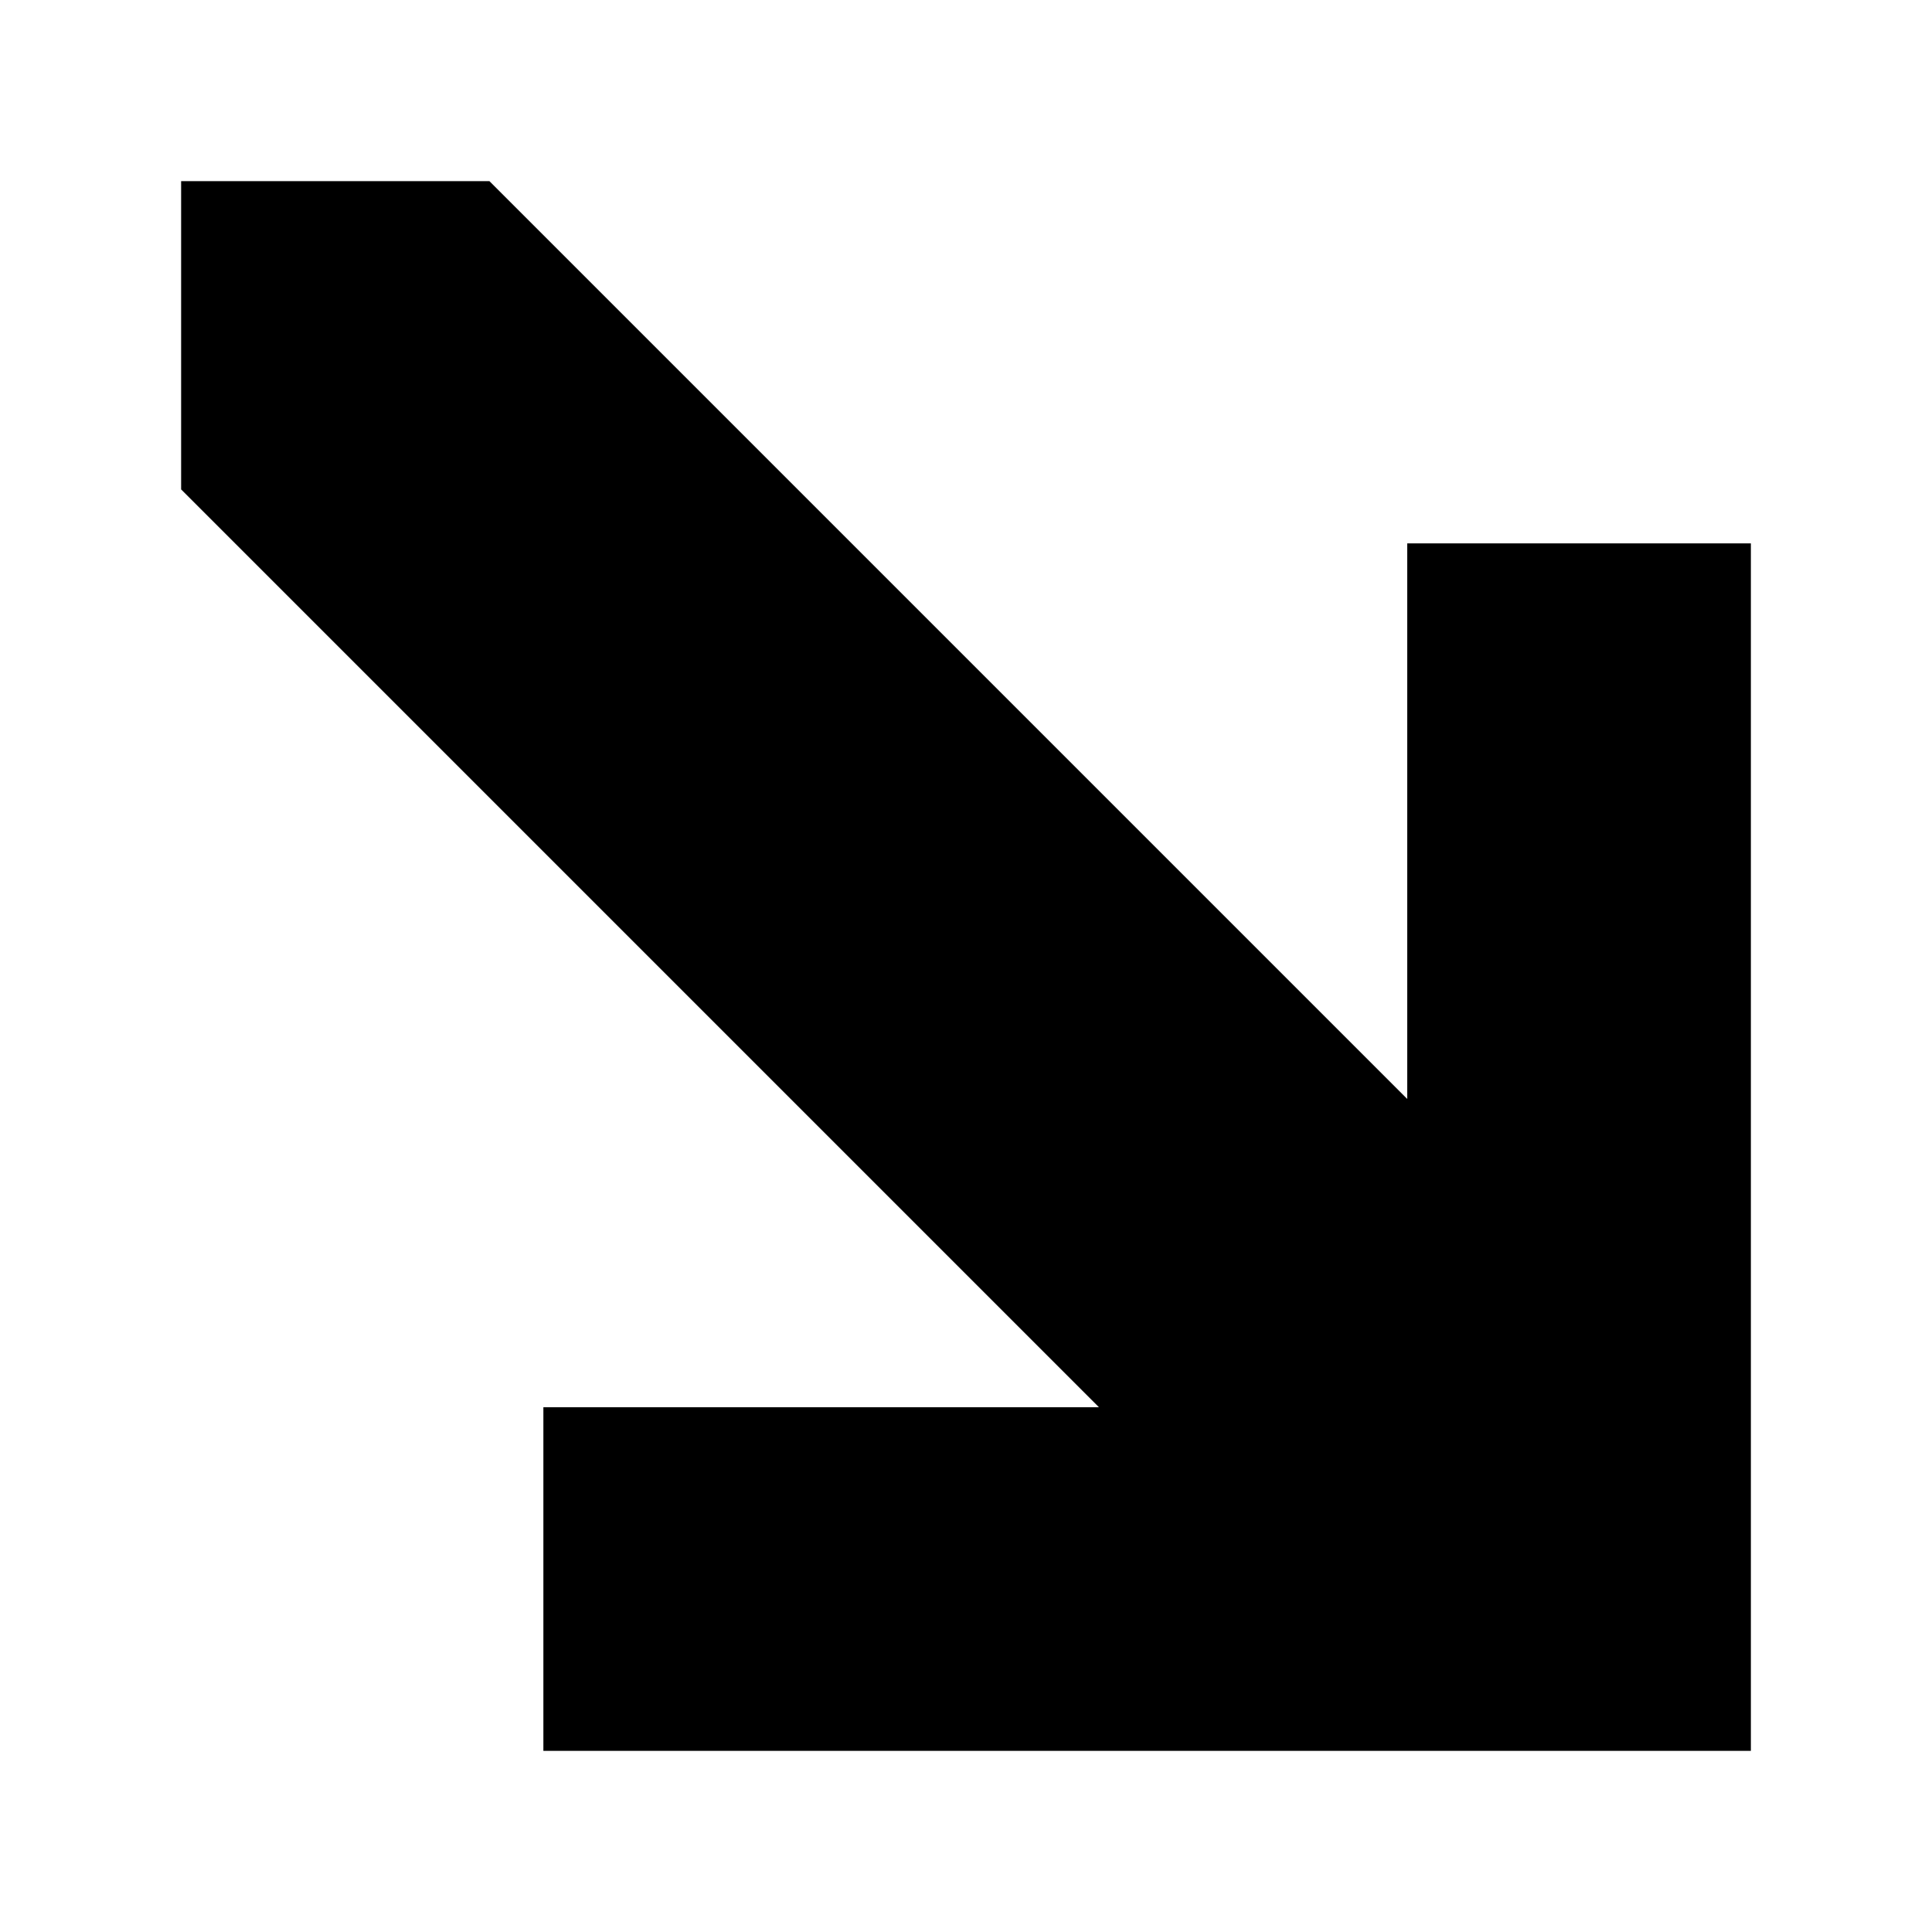
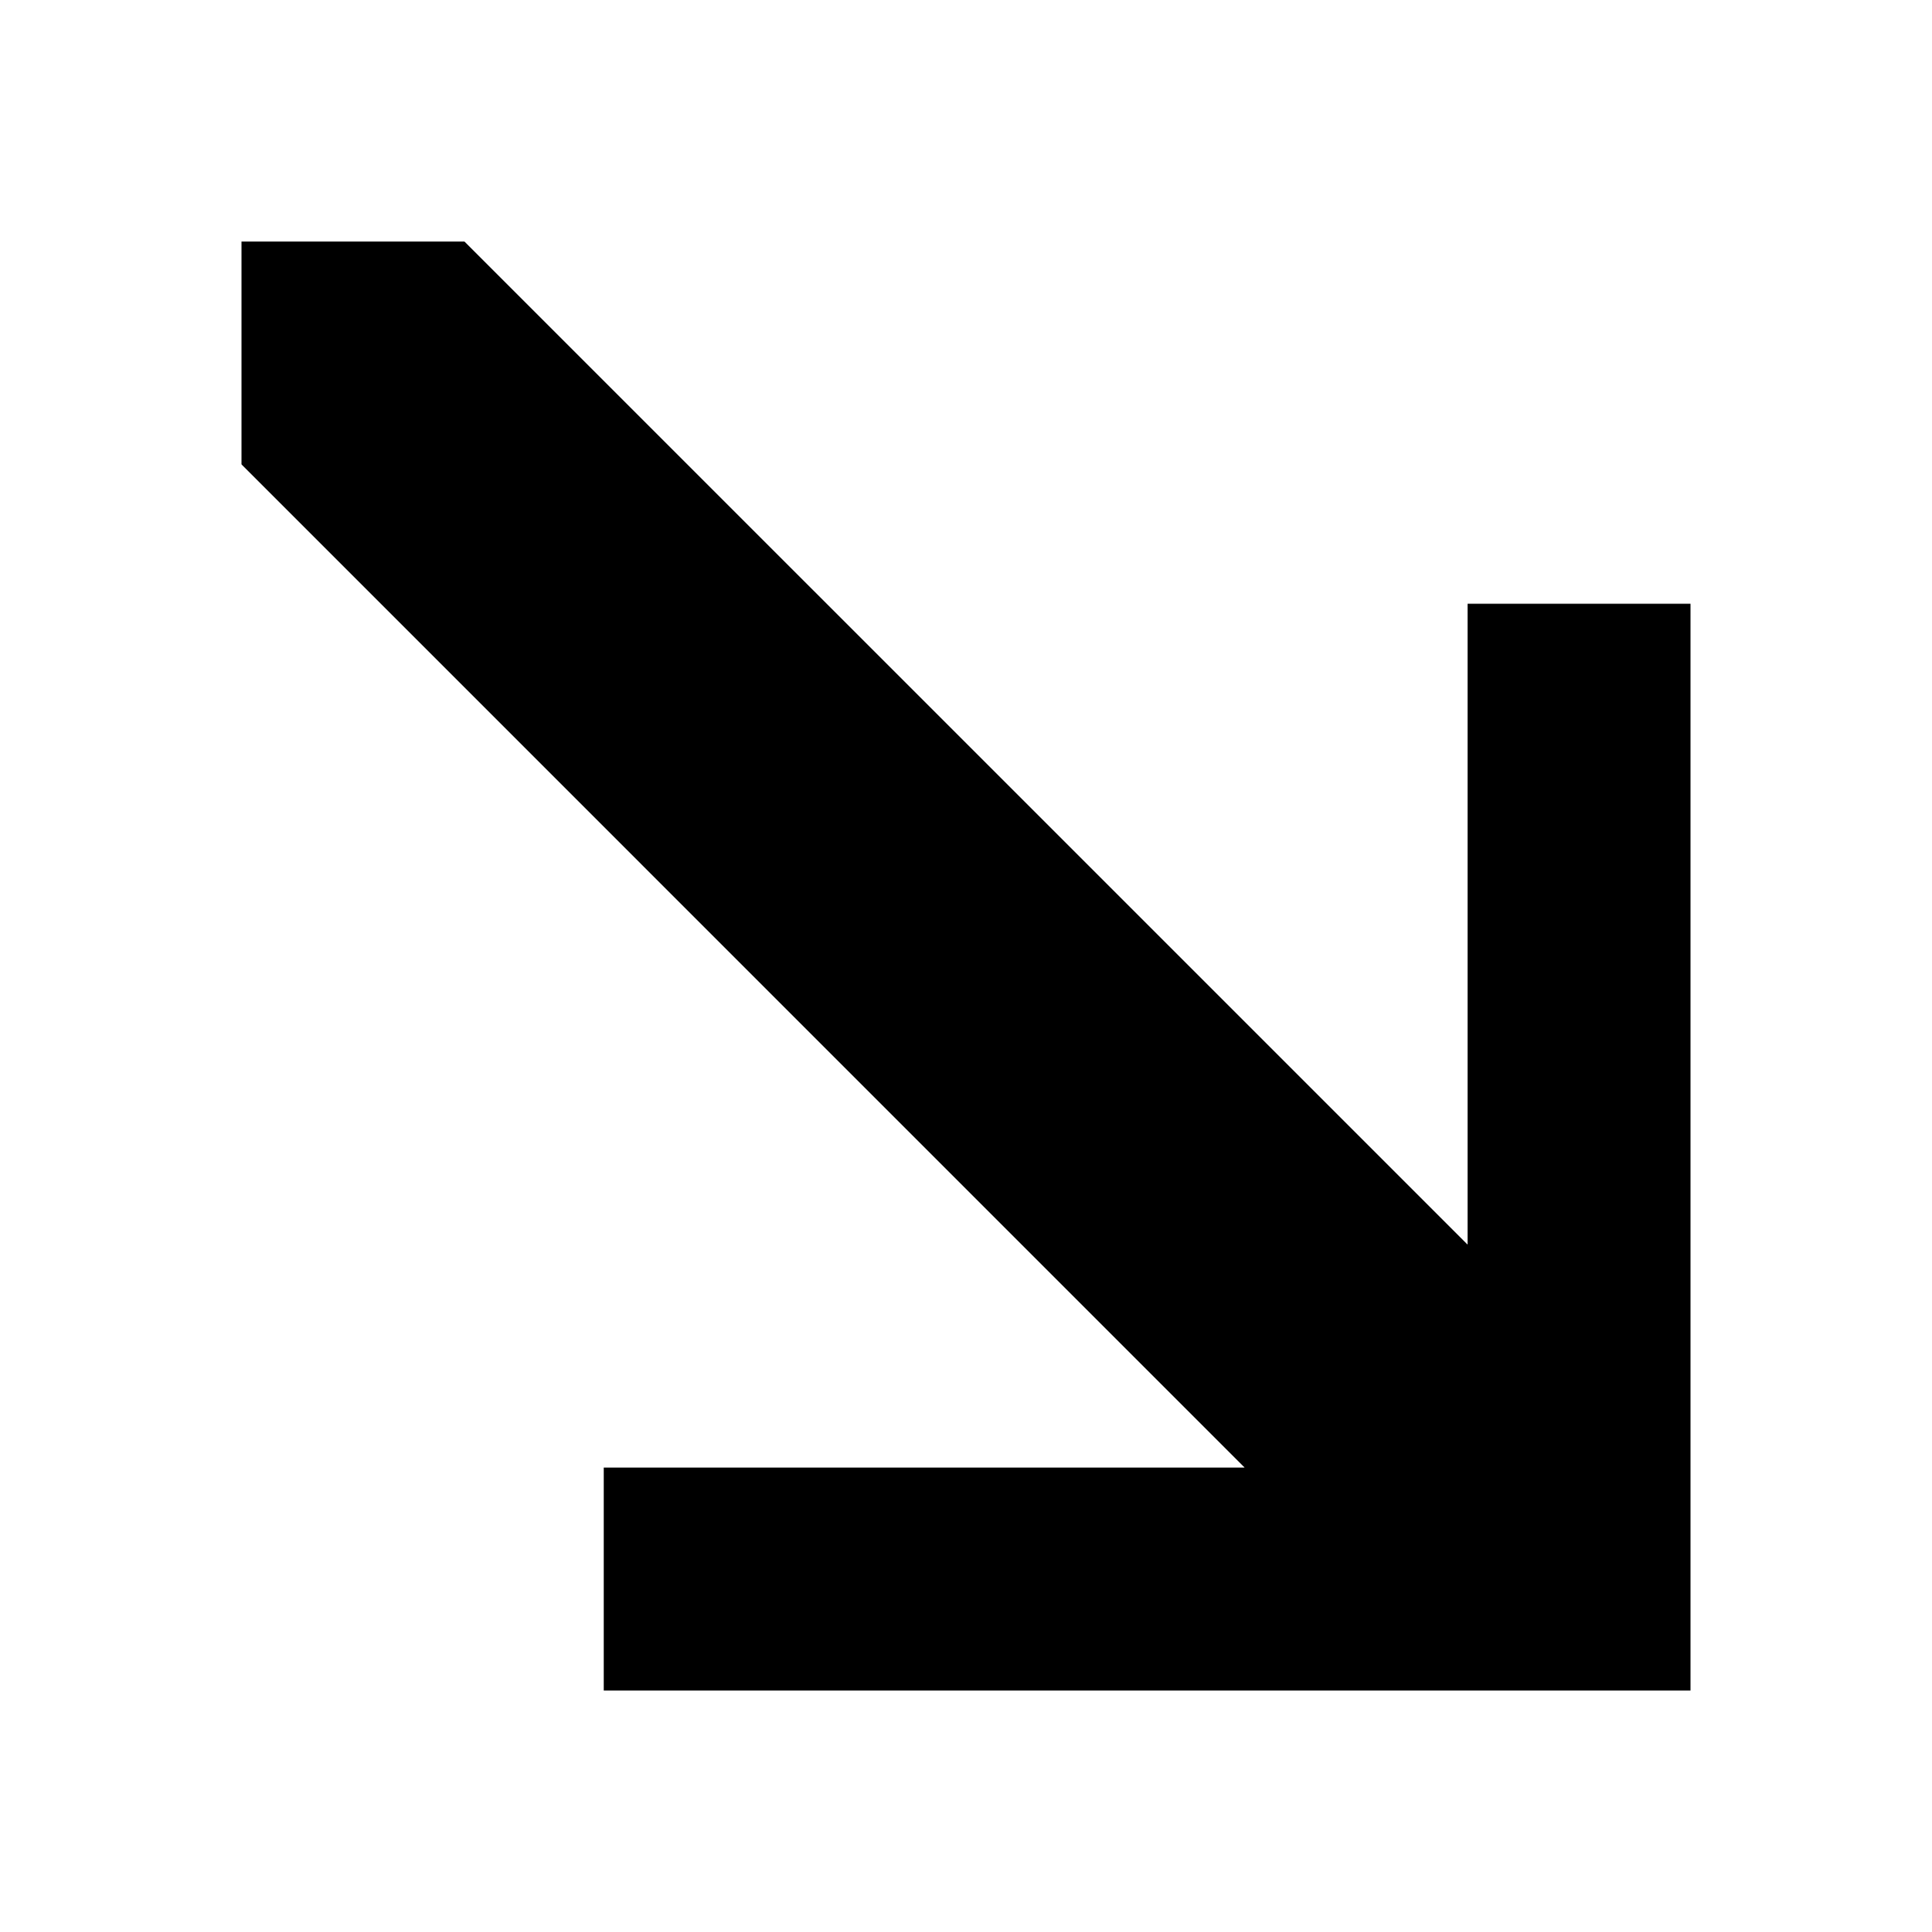
- <svg xmlns="http://www.w3.org/2000/svg" width="16" height="16" viewBox="0 0 16 16" fill="none">
-   <path d="M12.154 5L14 5L14 14L5 14L5 12.154L10.308 12.154L2 3.846L2 2L3.846 2L12.154 10.308L12.154 5Z" fill="black" stroke="black" />
+ <svg xmlns="http://www.w3.org/2000/svg" width="32" height="32" viewBox="0 0 32 32" fill="none">
+   <path d="M24.308 10L28 10L28 28L10 28L10 24.308L20.615 24.308L4 7.692L4 4L7.692 4L24.308 20.615L24.308 10Z" fill="black" />
</svg>
